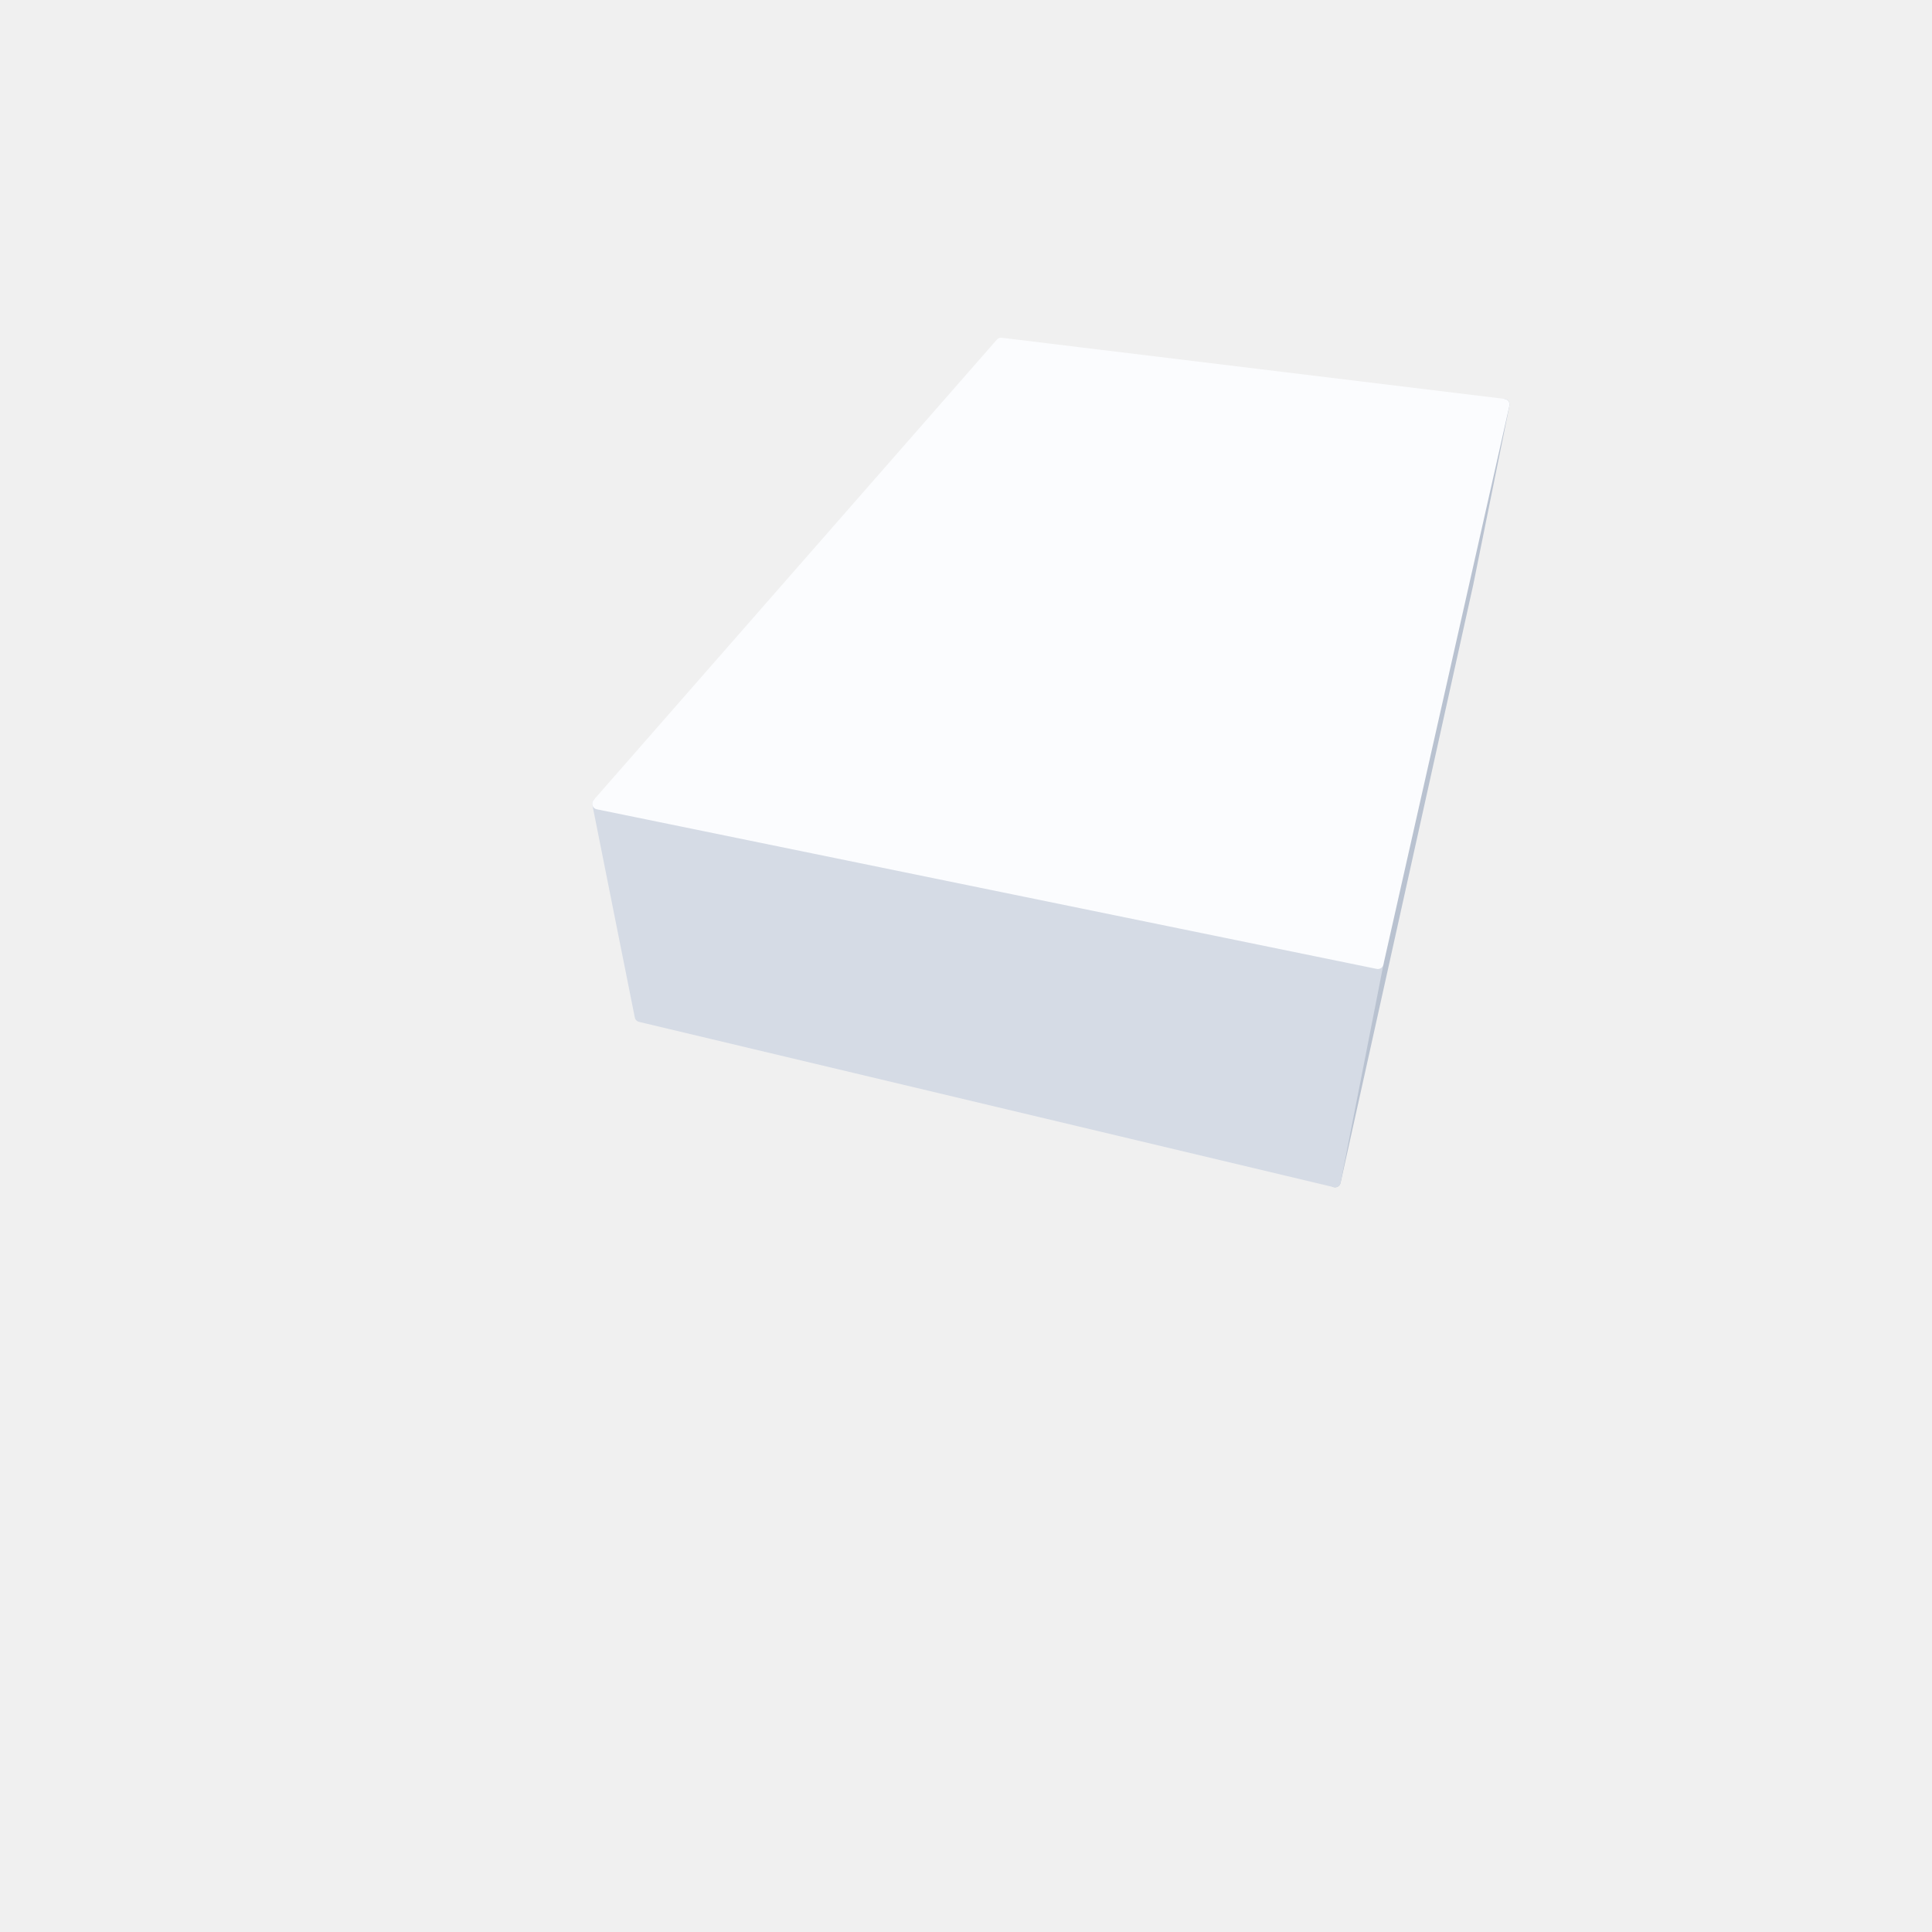
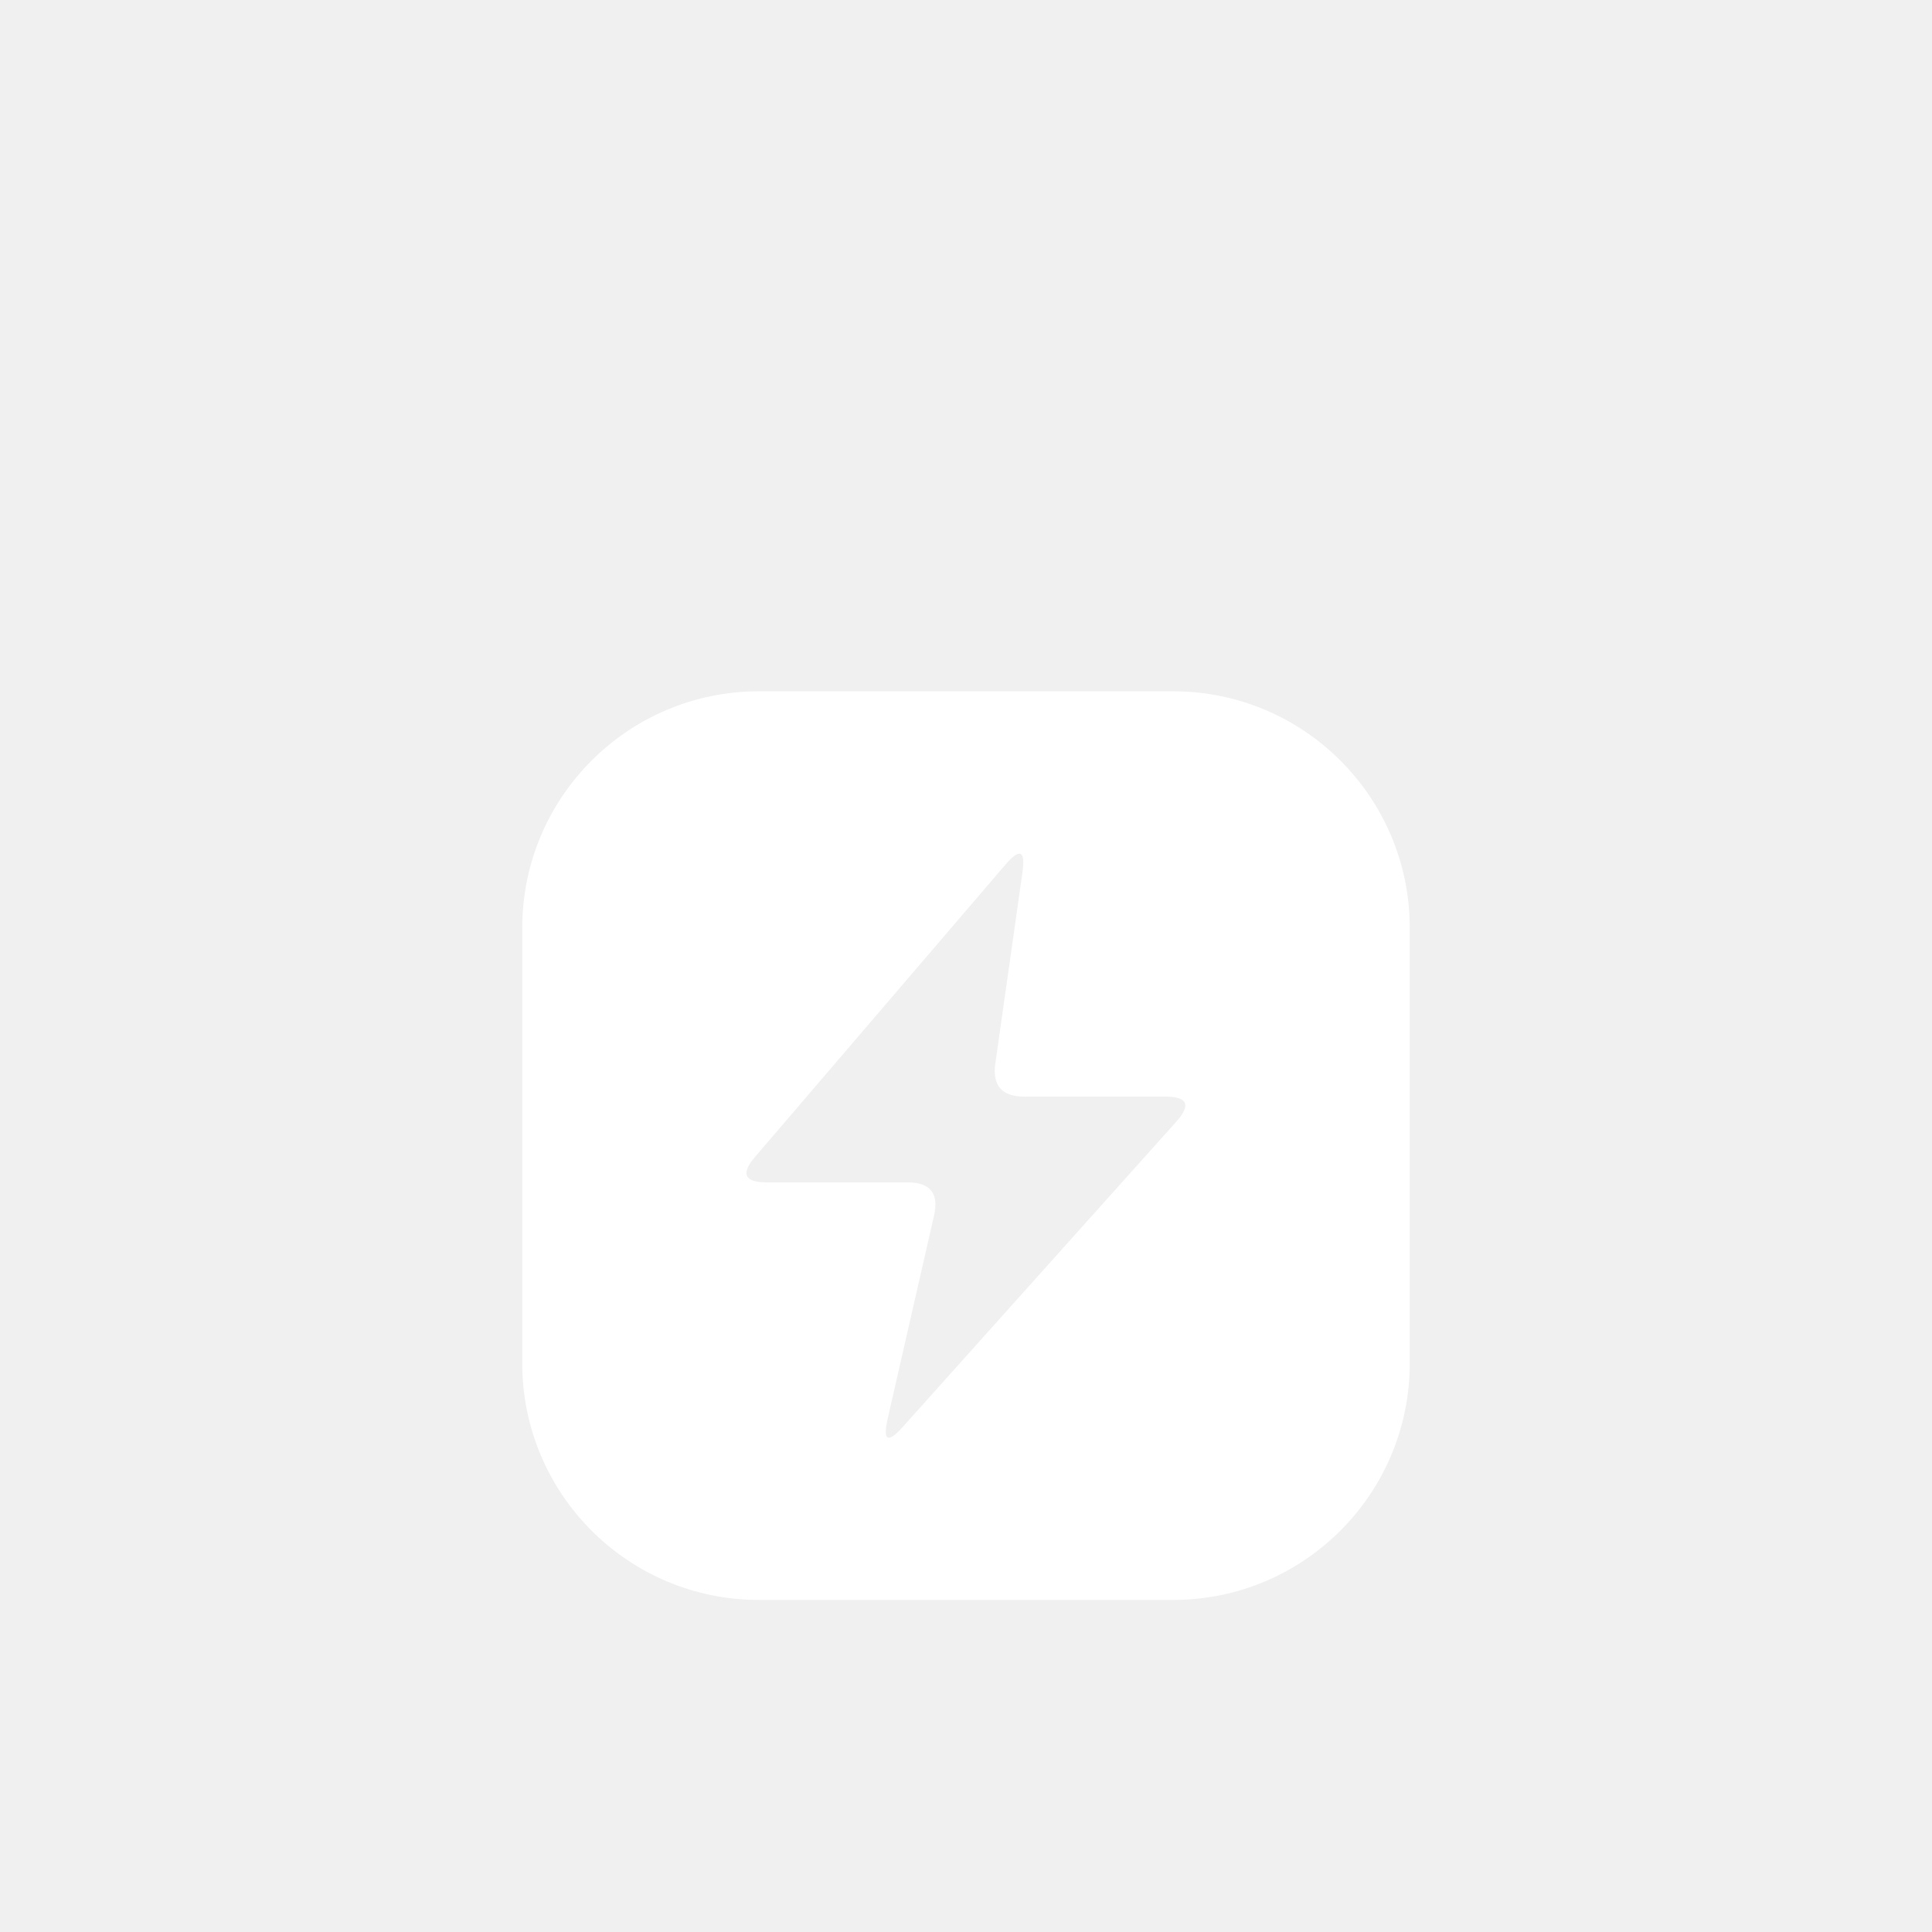
<svg xmlns="http://www.w3.org/2000/svg" width="1024" height="1024" viewBox="0 0 1024 1024">
-   <path d="M777.9 309.4 L797.1 214.4 L730.3 510.6 L707.6 626.3 Z" fill="#B9C2D0" stroke="#B9C2D0" stroke-width="6" stroke-linejoin="round" />
-   <path d="M339.4 538.7 L707.6 626.3 L730.3 510.6 L316.9 426.0 Z" fill="#D5DBE5" stroke="#D5DBE5" stroke-width="6" stroke-linejoin="round" />
-   <path d="M530.6 182.0 L797.1 214.4 L730.3 510.6 L316.9 426.0 Z" fill="#FBFCFE" stroke="#FBFCFE" stroke-width="6" stroke-linejoin="round" />
+   <path d="M414 382 H610 A112 112 0 0 1 722 494 V700 A112 112 0 0 1 610 812 H414 A112 112 0 0 1 302 700 V494 A112 112 0 0 1 414 382 Z M538.7 467.8 Q541.0 452.0 530.6 464.1 L412.2 602.3 Q401.8 614.4 417.8 614.4 L484.4 614.4 Q500.4 614.4 496.9 630.0 L474.9 726.4 Q471.4 742.0 482.1 730.1 L611.5 585.7 Q622.2 573.8 606.2 573.8 L539.6 573.8 Q523.6 573.8 525.9 558.0 Z" fill="#FFFFFF" fill-rule="evenodd" transform="translate(512 512) scale(1.12) translate(-512 -512)" />
</svg>
